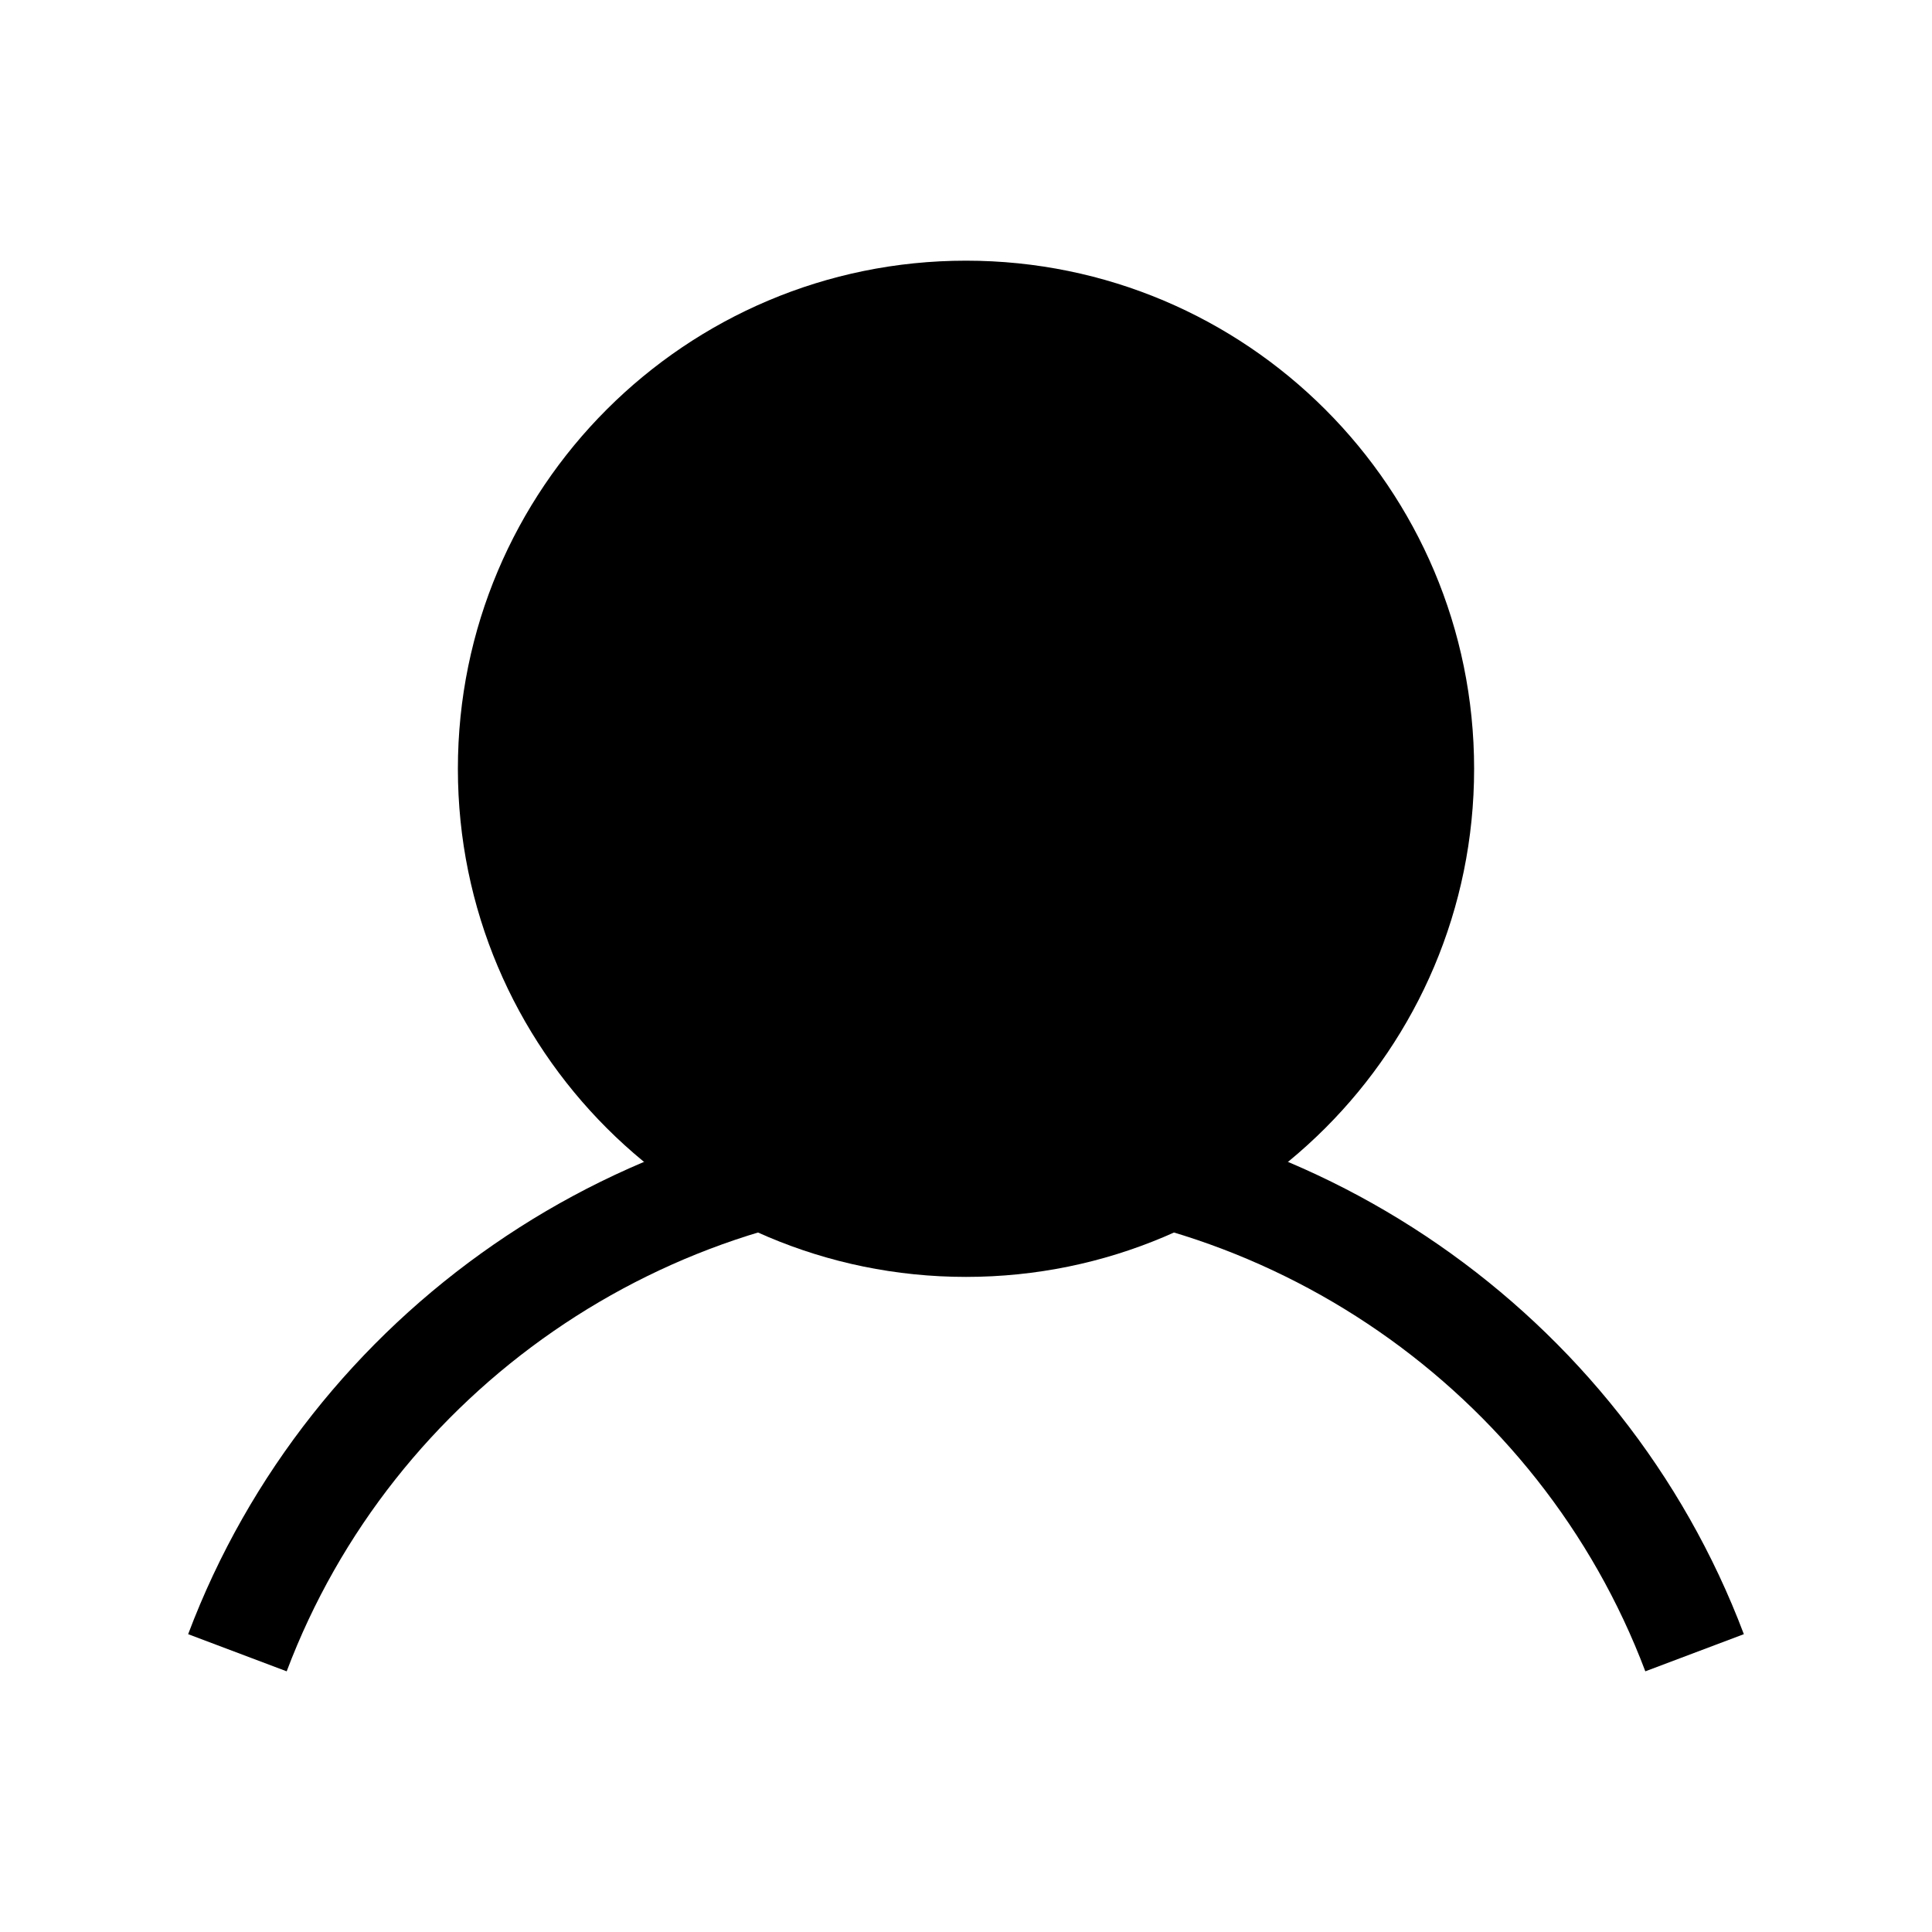
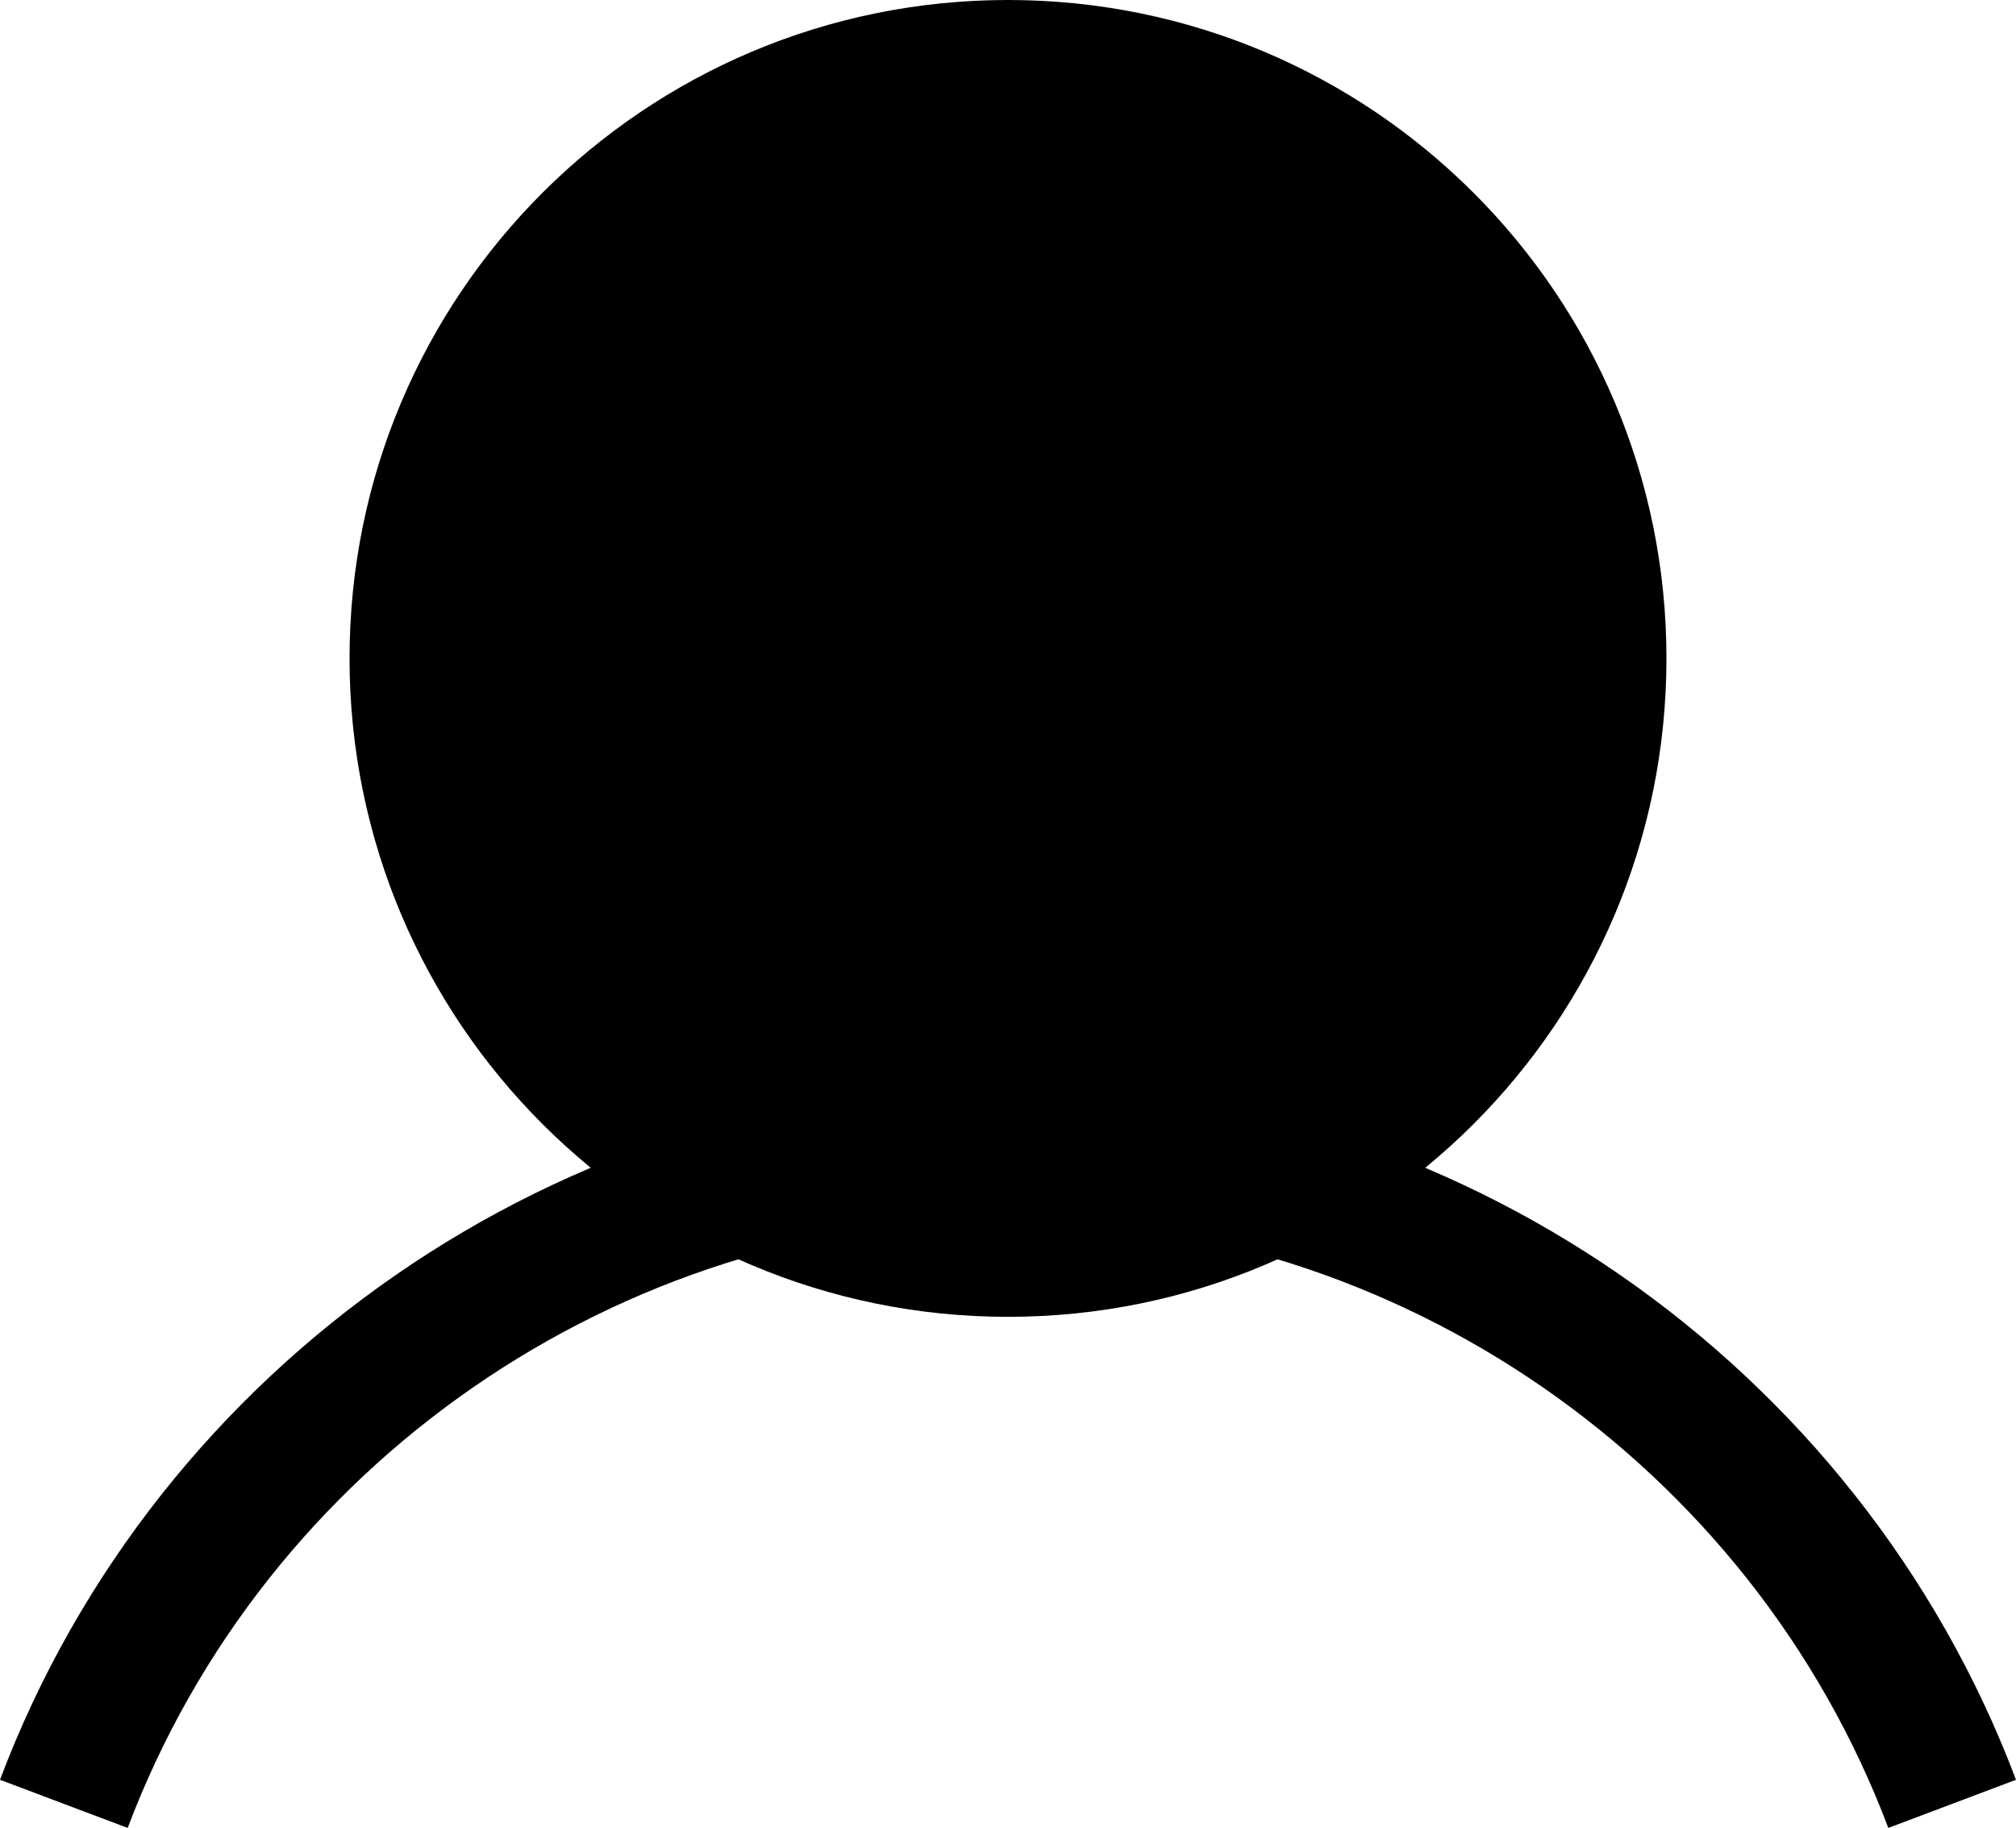
- <svg xmlns="http://www.w3.org/2000/svg" id="Icons" viewBox="0 0 130 130">
-   <circle class="fill-alpha-yellow" cx="65" cy="51.73" r="34.19" />
-   <path class="fill-alpha-blue" d="m110.71,112.46c-7.13-18.9-25.5-31.6-45.71-31.6s-38.58,12.7-45.71,31.6l-6.63-2.5c8.16-21.65,29.2-36.19,52.34-36.19s44.17,14.54,52.34,36.19l-6.63,2.5Z" />
+ <svg xmlns="http://www.w3.org/2000/svg" class="alpha-icon" viewBox="0 0 104.68 94.92" width="104.68" height="94.92">
+   <circle class="fill-alpha-yellow" cx="52.34" cy="34.19" r="34.19" />
+   <path class="fill-alpha-blue" d="m 98.05,94.92 c -7.13,-18.9 -25.5,-31.6 -45.71,-31.6 -20.21,0 -38.58,12.7 -45.71,31.6 l -6.63,-2.5 c 8.16,-21.65 29.2,-36.19 52.34,-36.19 23.14,0 44.17,14.54 52.34,36.19 z" />
</svg>
